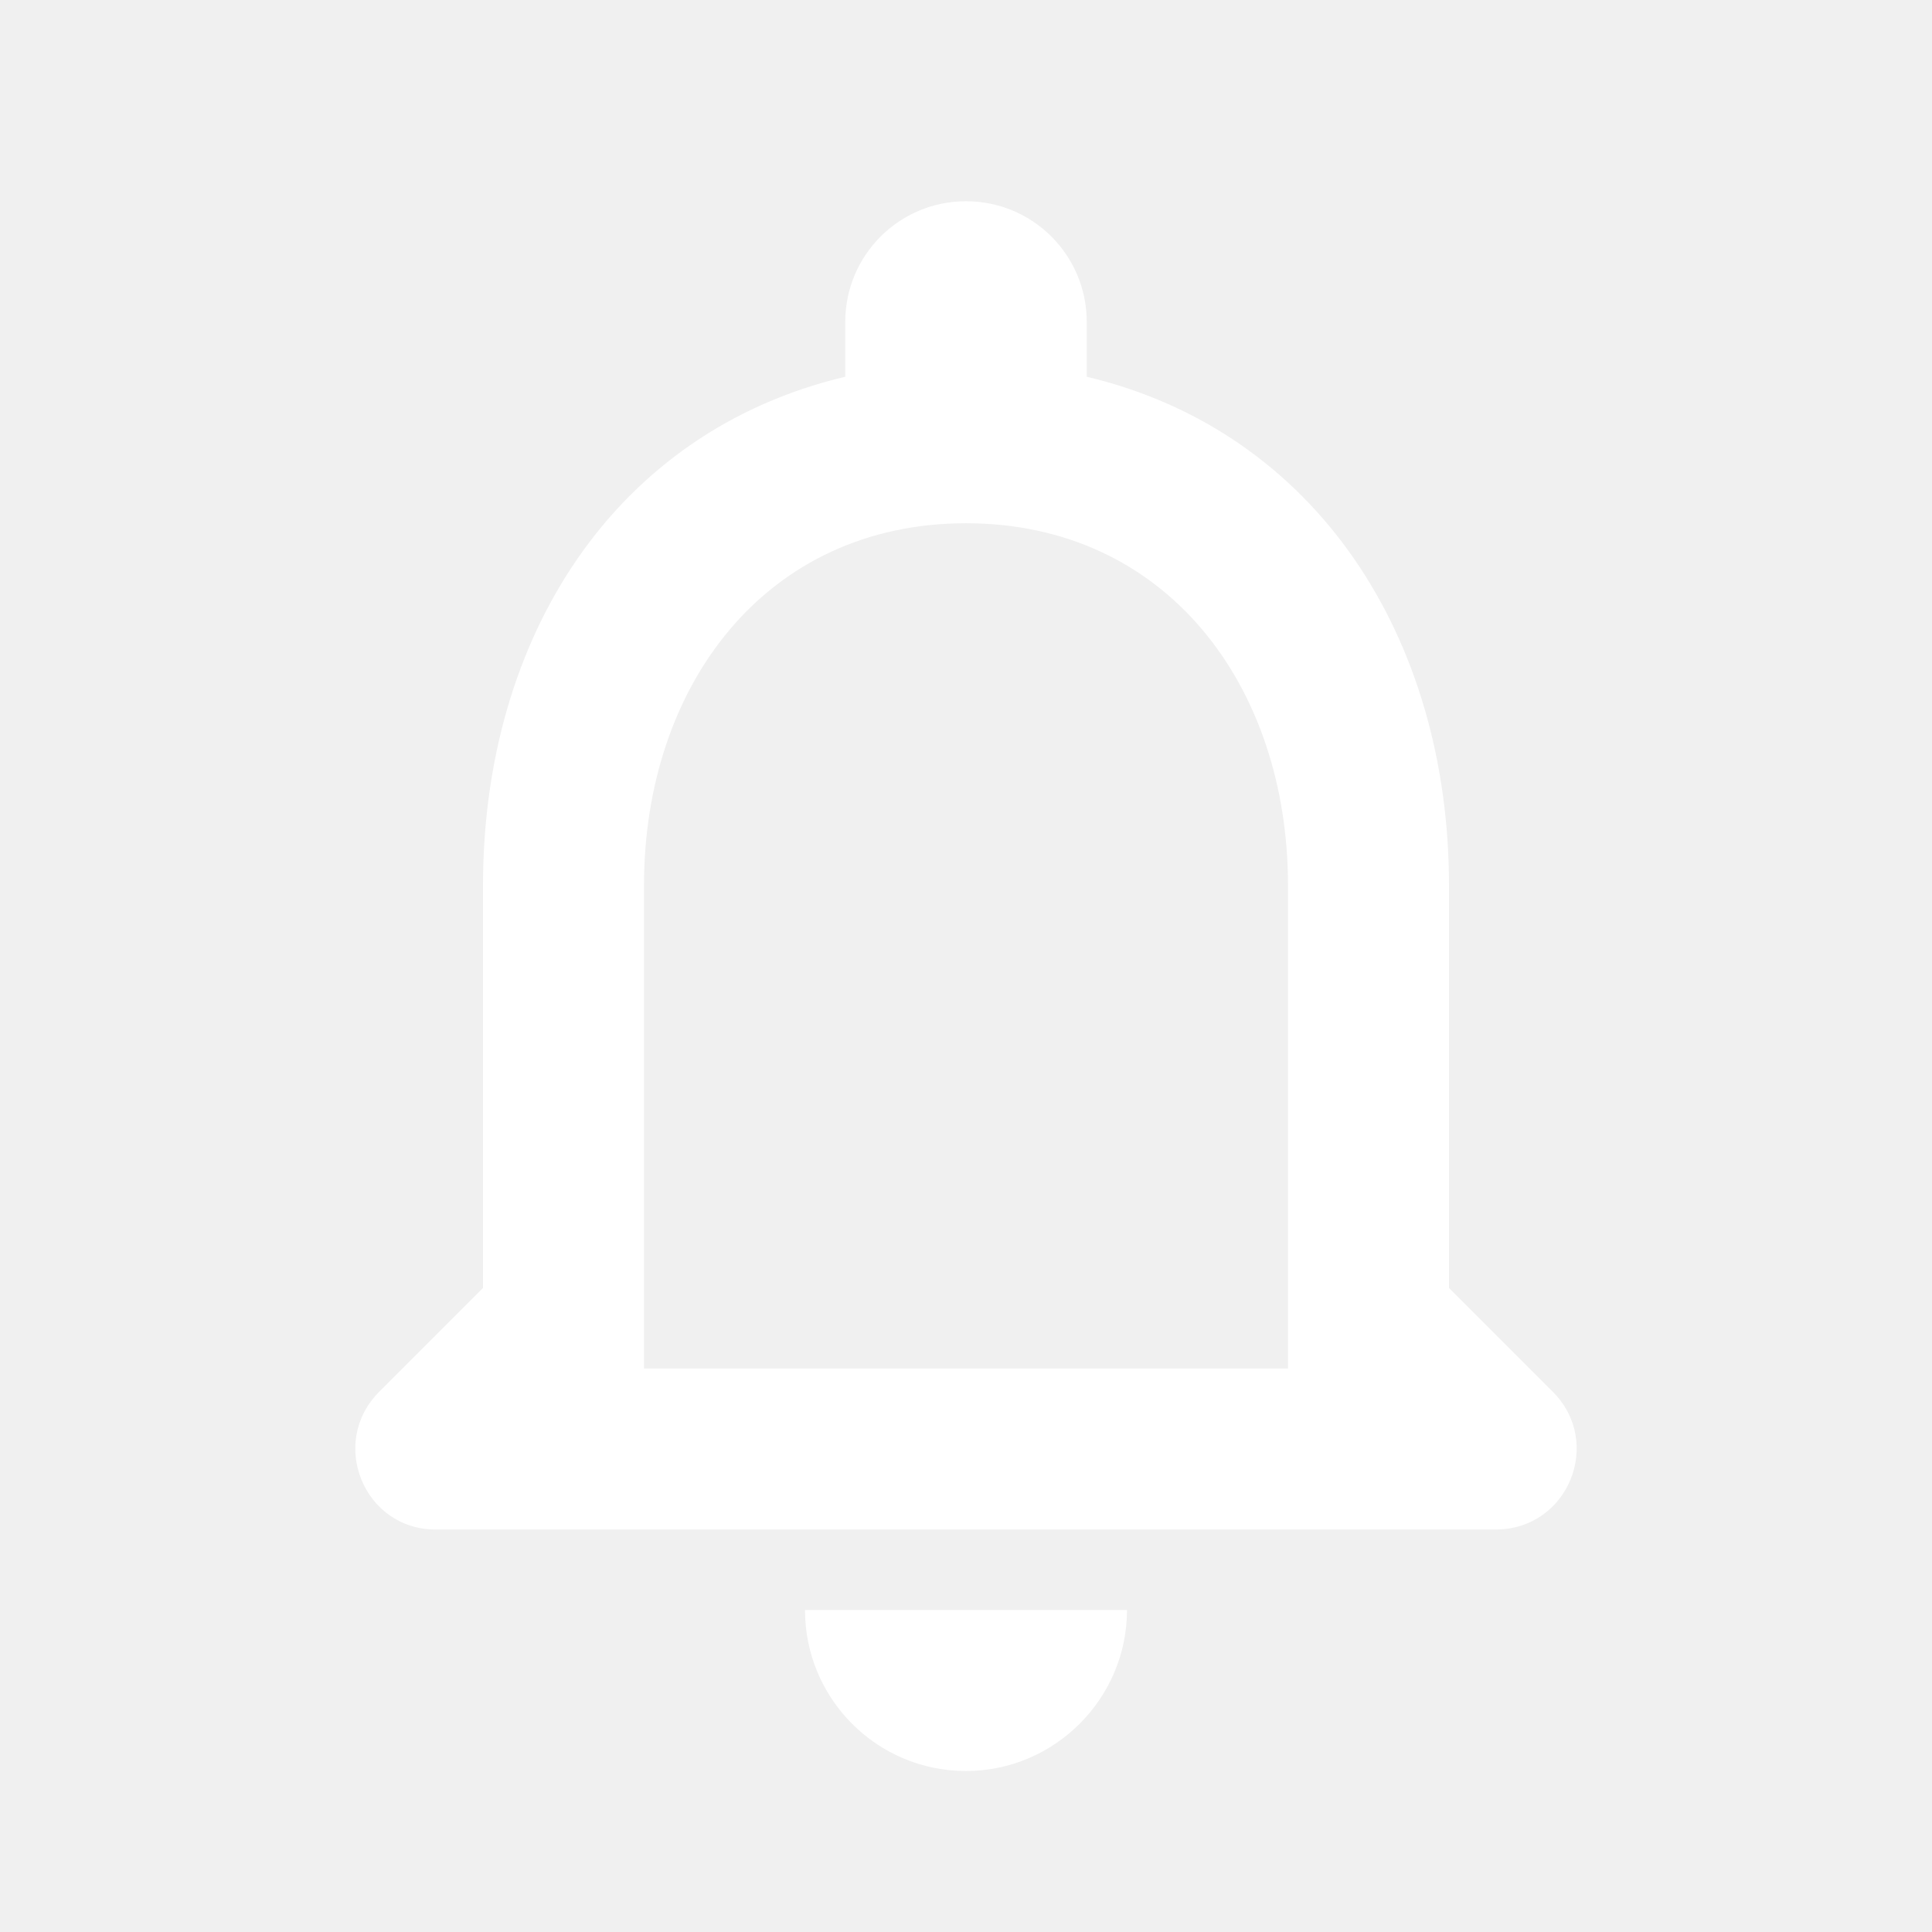
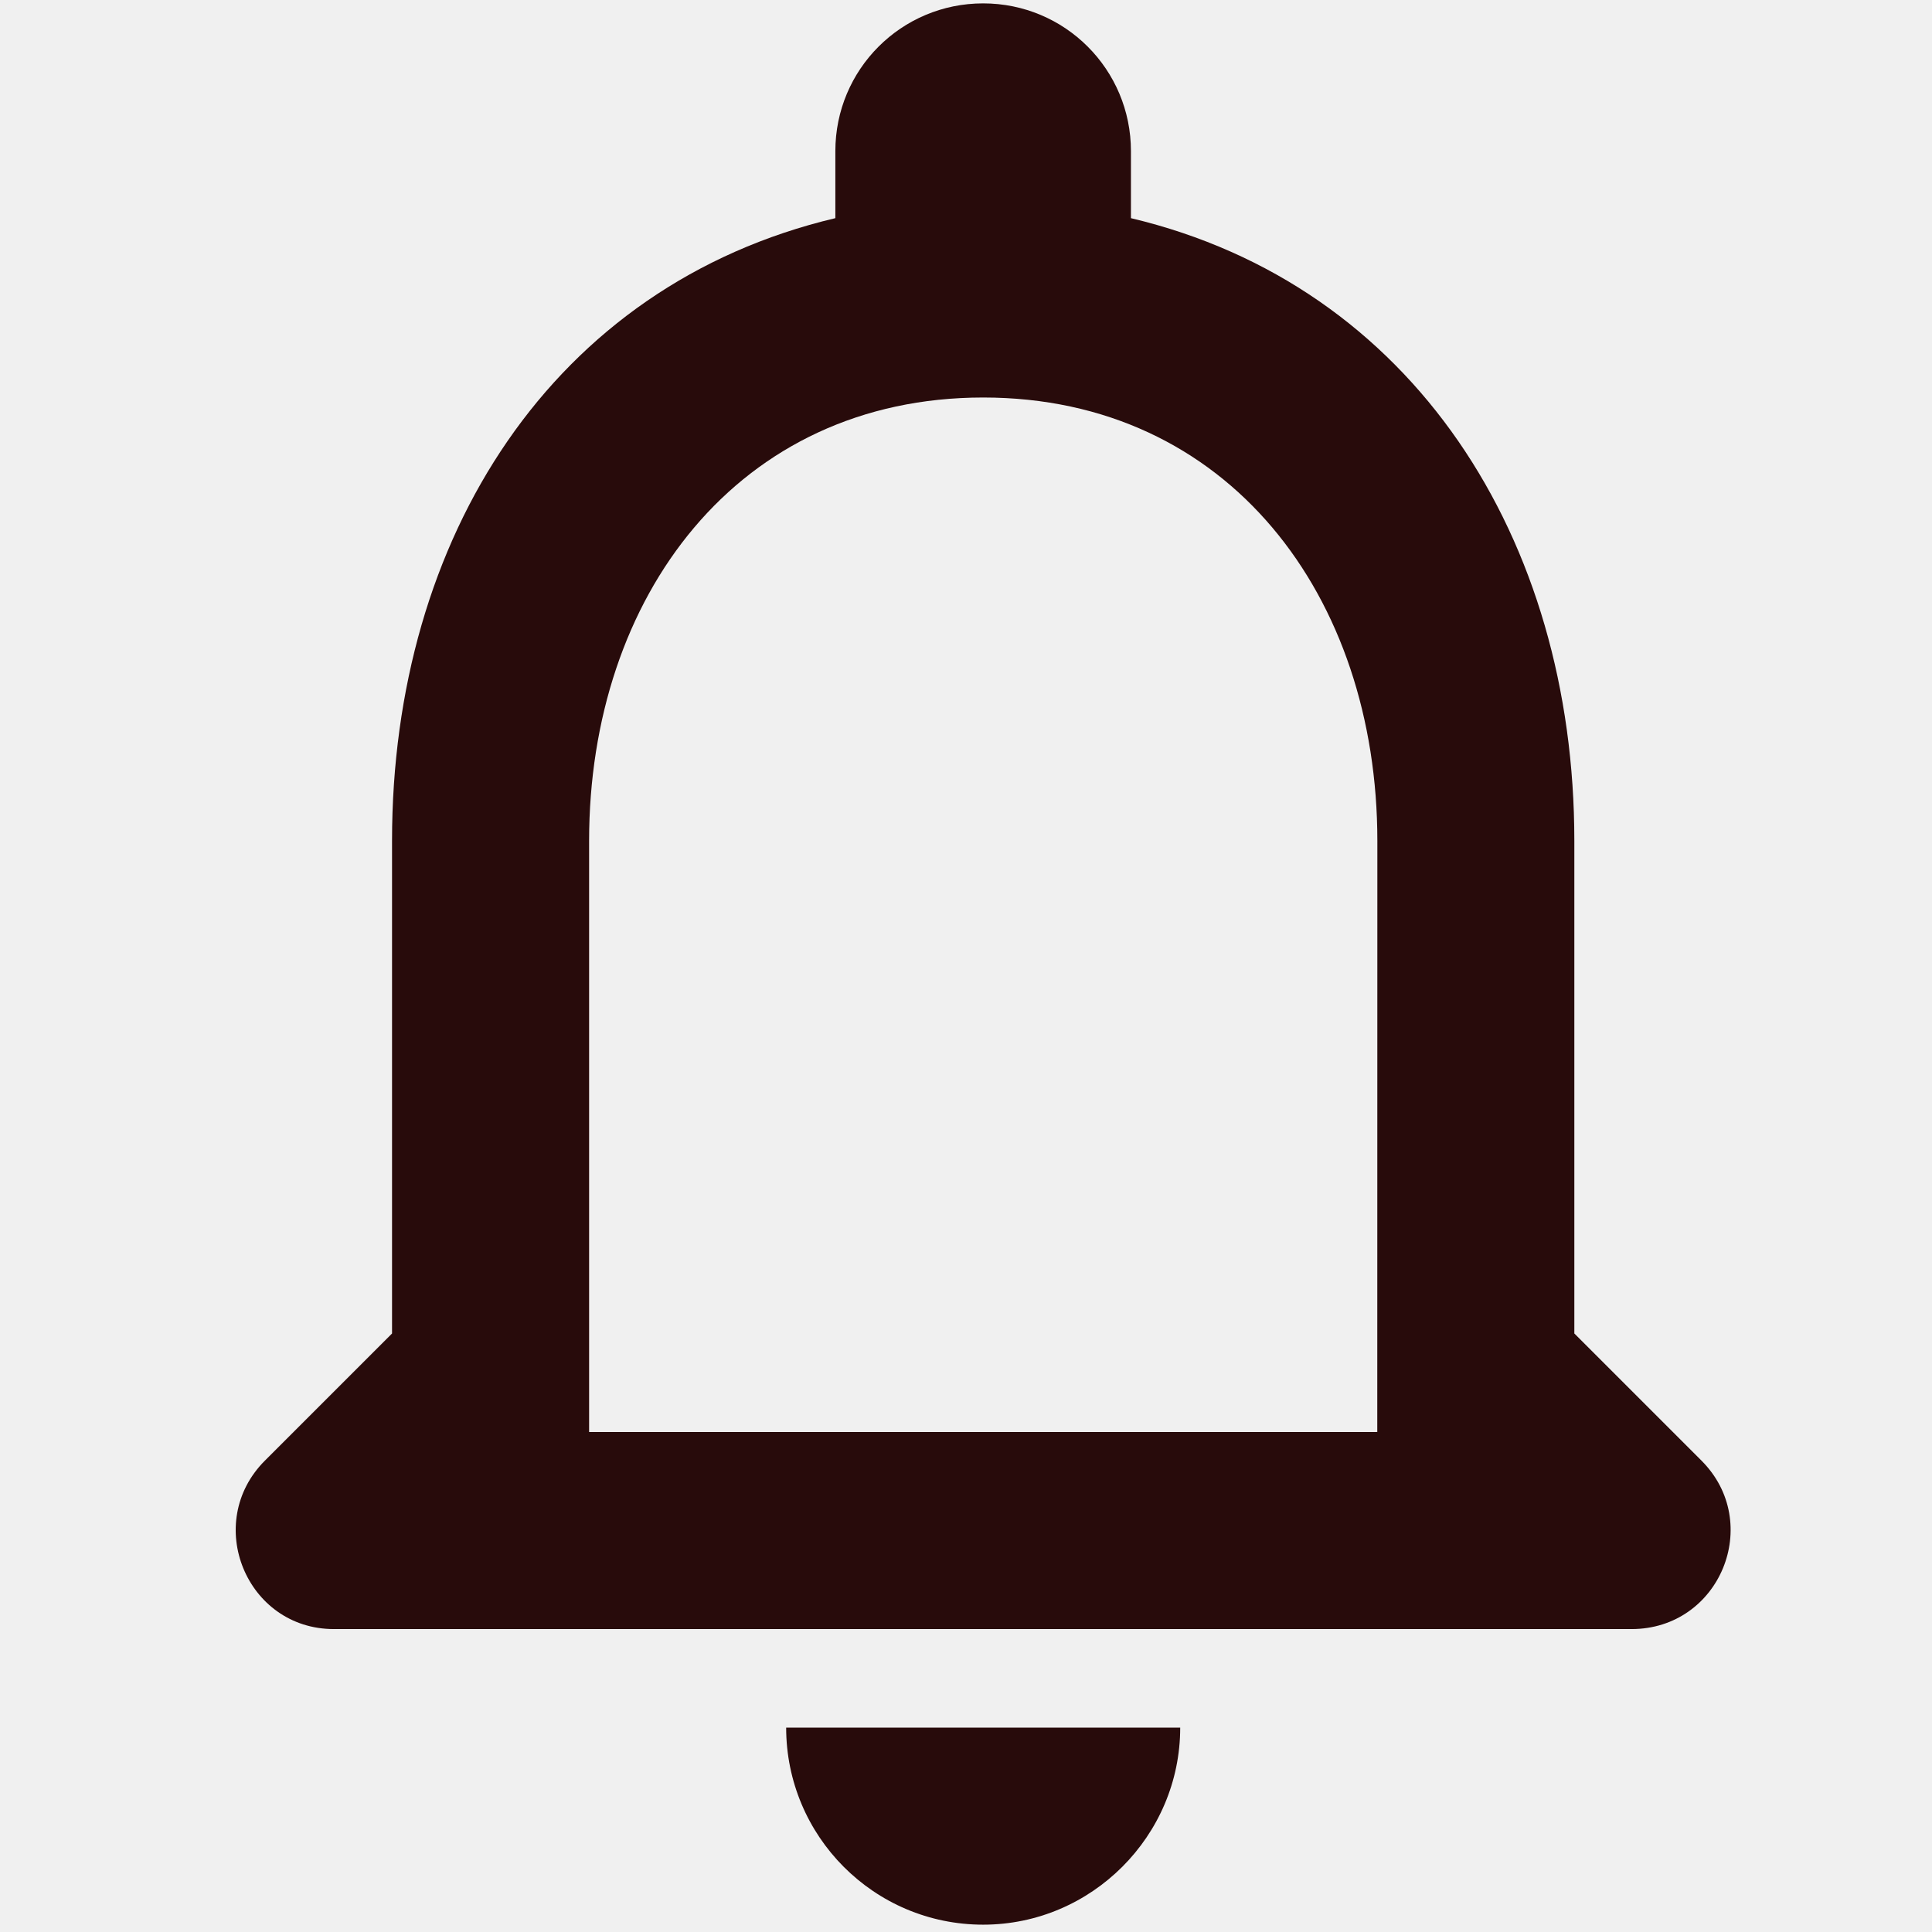
- <svg xmlns="http://www.w3.org/2000/svg" viewBox="0 0 24 24" fill="white" width="18px" height="18px">
-   <path d="M0 0h24v24H0V0z" fill="none" />
-   <path d="M19.29 17.29L18 16v-5c0-3.07-1.64-5.64-4.5-6.32V4c0-.83-.67-1.5-1.5-1.5s-1.5.67-1.5 1.5v.68C7.63 5.36 6 7.92 6 11v5l-1.29 1.29c-.63.63-.19 1.71.7 1.71h13.17c.9 0 1.34-1.08.71-1.71zM16 17H8v-6c0-2.48 1.51-4.5 4-4.5s4 2.02 4 4.5v6zm-4 5c1.1 0 2-.9 2-2h-4c0 1.1.89 2 2 2z" />
+ <svg xmlns="http://www.w3.org/2000/svg" id="svg26" version="1.1" height="18px" width="18px" fill="white" viewBox="0 0 24 24">
+   <defs id="defs30" />
+   <path style="fill:#280b0b;stroke-width:1.224" id="path24" d="m 21.136,18.144 -1.579,-1.579 v -6.12 c 0,-3.757 -2.007,-6.903 -5.508,-7.735 V 1.878 c 0,-1.016 -0.82,-1.836 -1.836,-1.836 -1.016,0 -1.836,0.82 -1.836,1.836 V 2.71 C 6.865,3.543 4.87,6.676 4.87,10.445 v 6.12 l -1.579,1.579 c -0.771,0.771 -0.233,2.093 0.857,2.093 h 16.119 c 1.102,0 1.64,-1.322 0.869,-2.093 z M 17.109,17.789 H 7.318 v -7.343 c 0,-3.035 1.848,-5.508 4.896,-5.508 3.048,0 4.896,2.472 4.896,5.508 z m -4.896,6.12 c 1.346,0 2.448,-1.102 2.448,-2.448 H 9.766 c 0,1.346 1.089,2.448 2.448,2.448 z" />
</svg>
